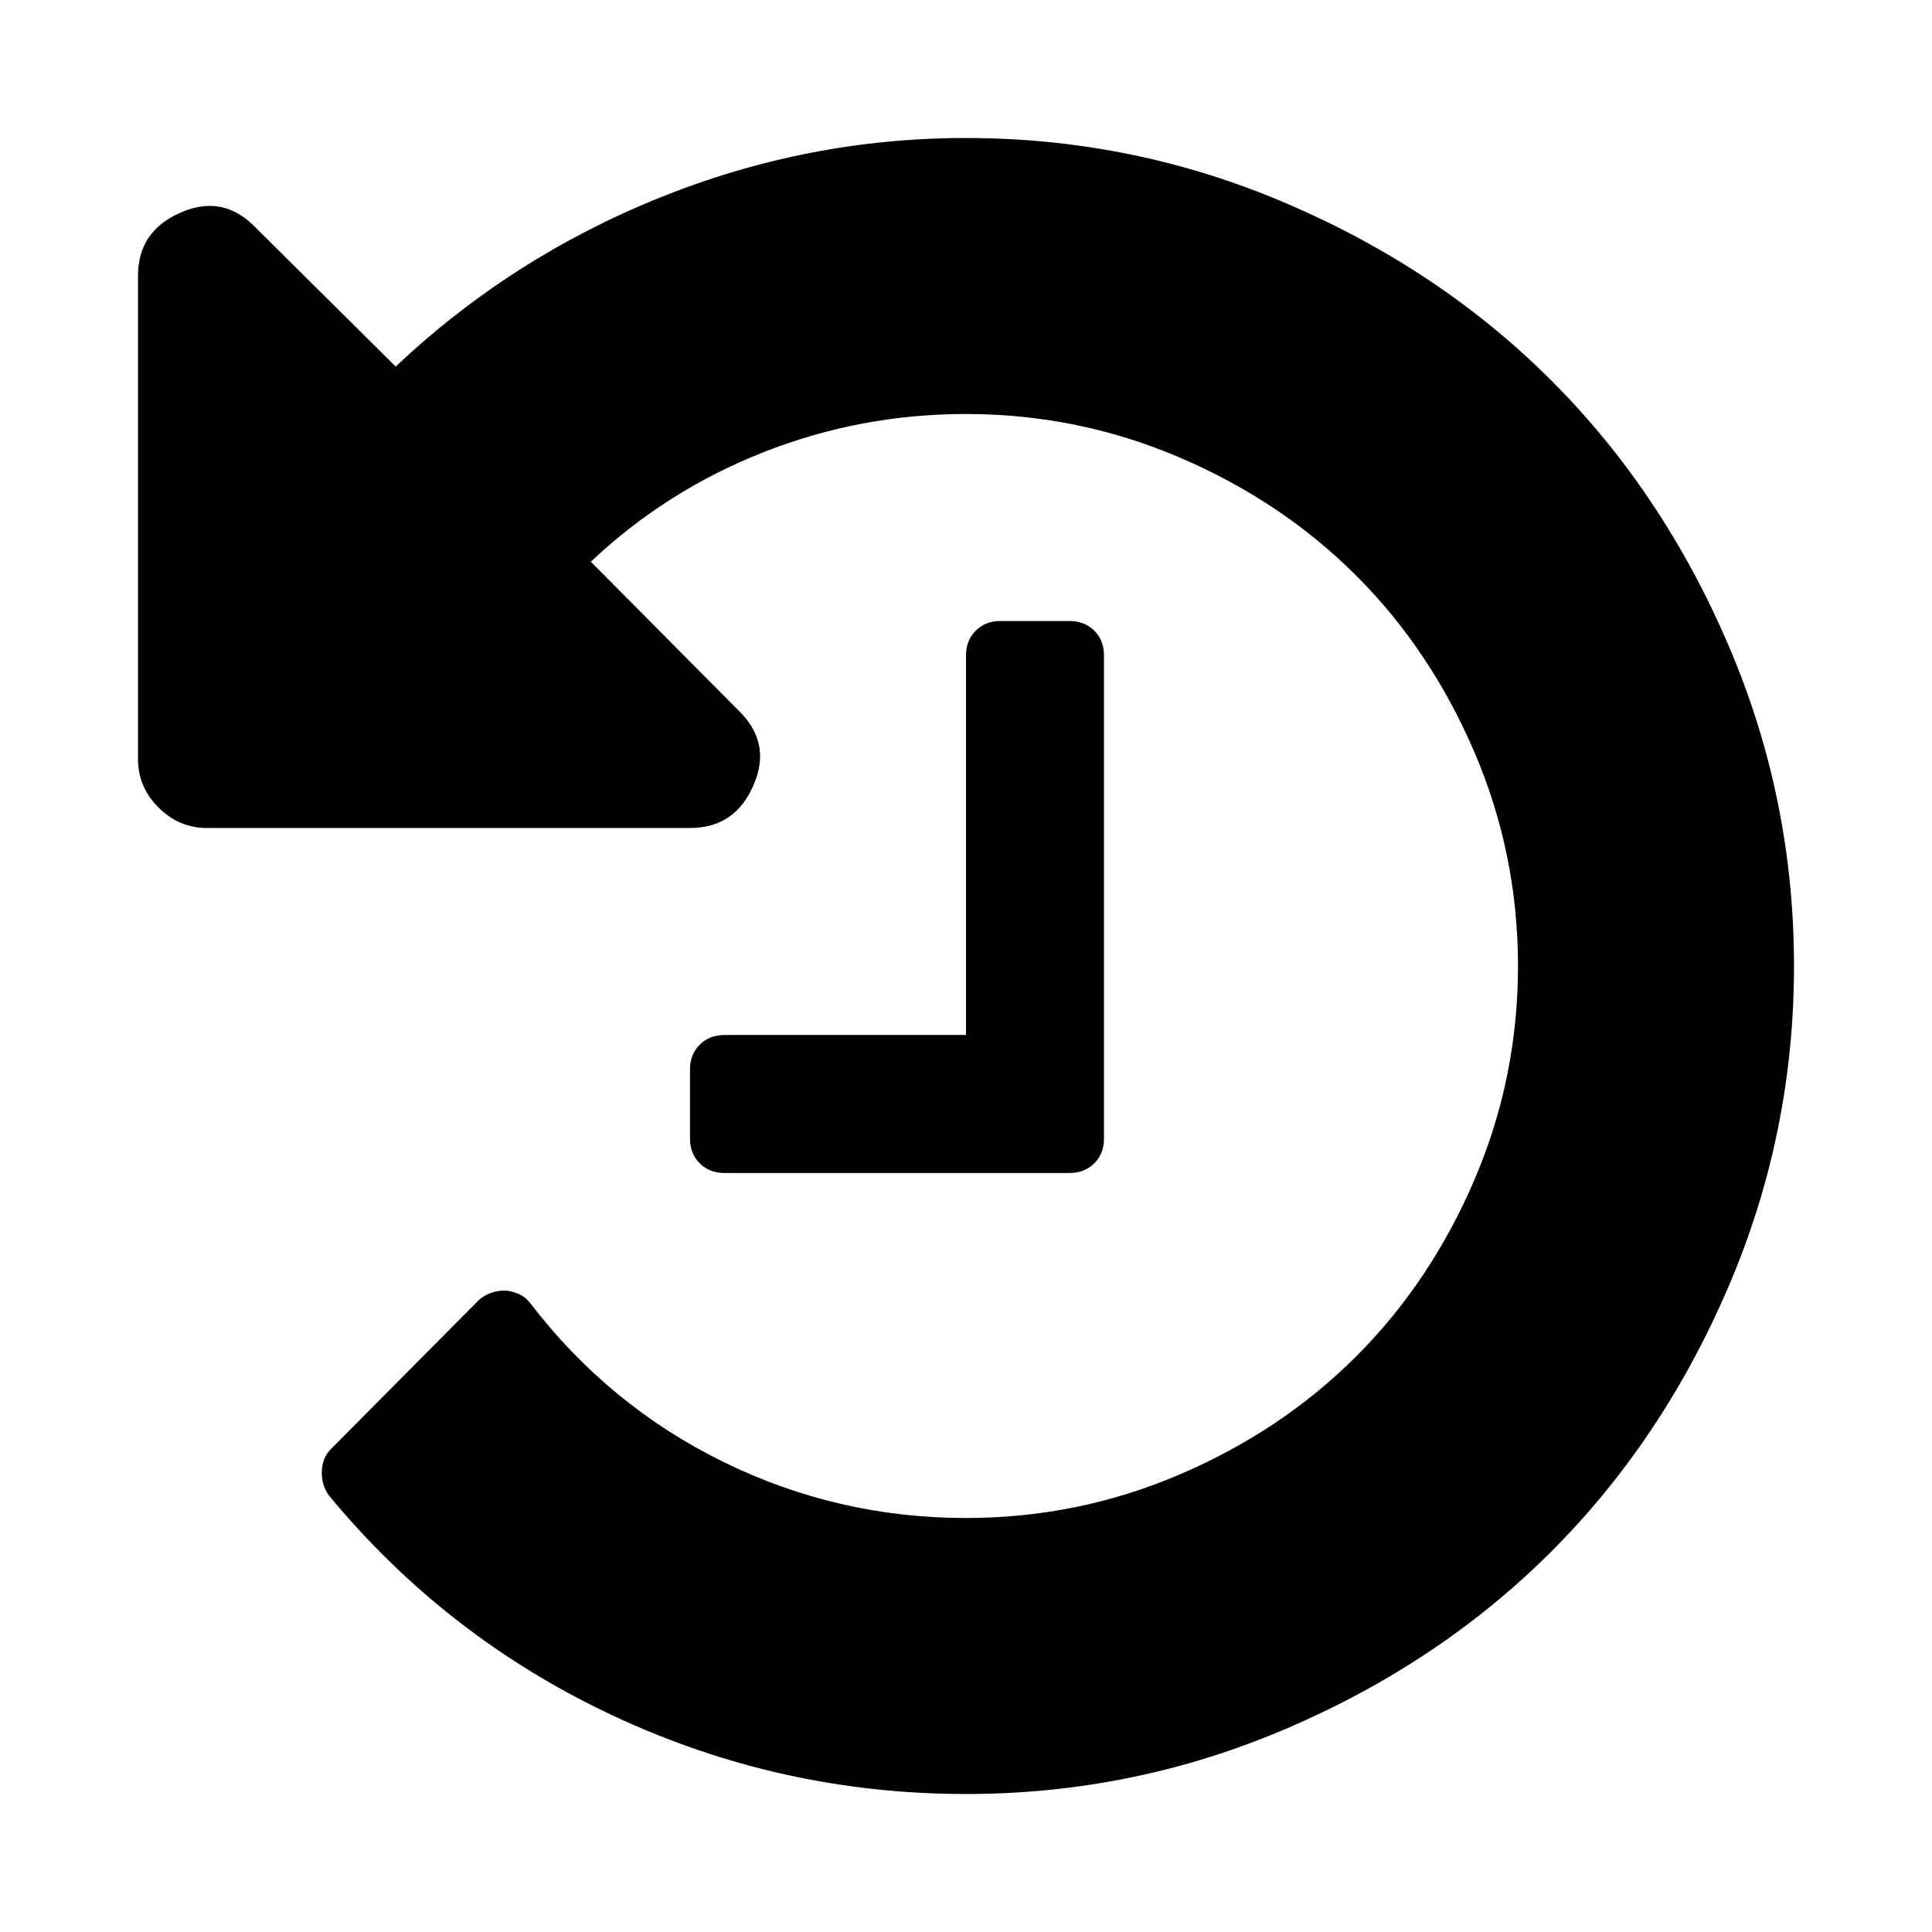
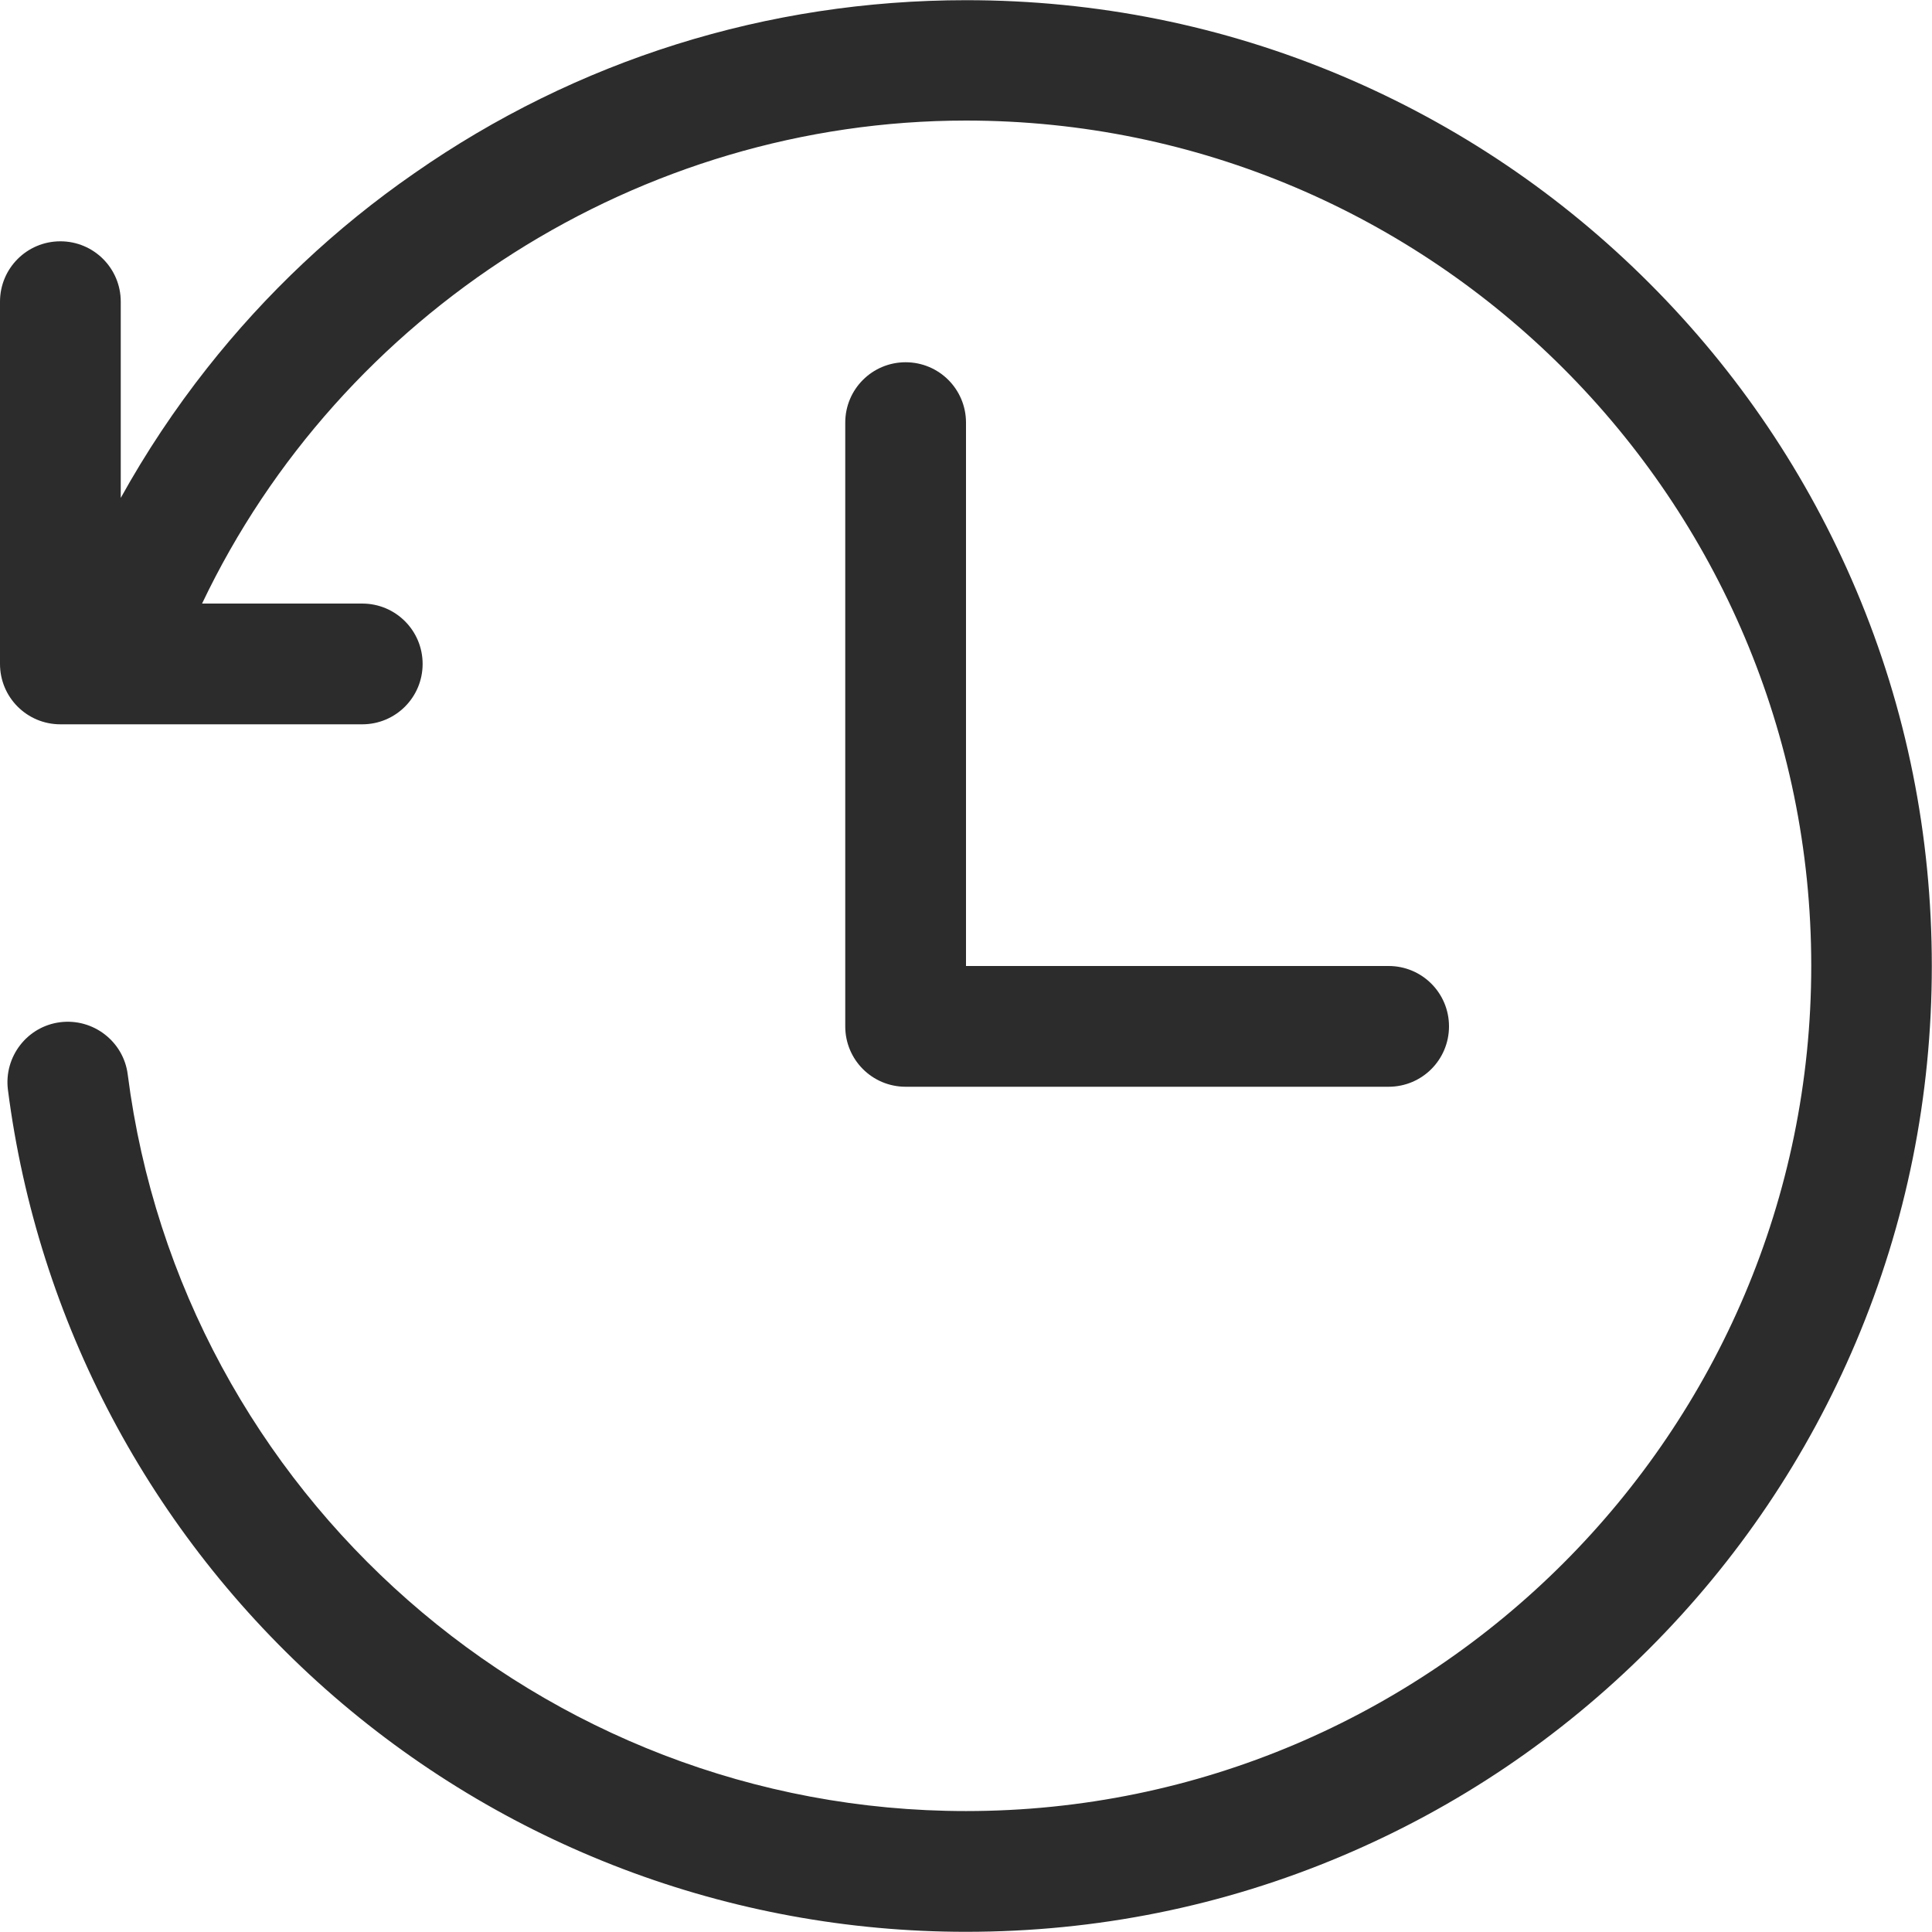
- <svg xmlns="http://www.w3.org/2000/svg" t="1584947144629" class="icon" viewBox="0 0 1024 1024" version="1.1" p-id="7953" width="200" height="200">
-   <defs>
-     <style type="text/css" />
-   </defs>
-   <path d="M950.857 512q0 89.143-34.857 170.286t-93.714 140-140 93.714-170.286 34.857q-98.286 0-186.857-41.429t-150.857-116.857q-4-5.714-3.714-12.857t4.857-11.714l78.286-78.857q5.714-5.143 14.286-5.143 9.143 1.143 13.143 6.857 41.714 54.286 102.286 84t128.571 29.714q59.429 0 113.429-23.143t93.429-62.571 62.571-93.429 23.143-113.429-23.143-113.429-62.571-93.429-93.429-62.571-113.429-23.143q-56 0-107.429 20.286t-91.429 58l78.286 78.857q17.714 17.143 8 39.429-9.714 22.857-33.714 22.857l-256 0q-14.857 0-25.714-10.857t-10.857-25.714l0-256q0-24 22.857-33.714 22.286-9.714 39.429 8l74.286 73.714q61.143-57.714 139.714-89.429t162.571-31.714q89.143 0 170.286 34.857t140 93.714 93.714 140 34.857 170.286zm-365.714-164.571l0 256q0 8-5.143 13.143t-13.143 5.143l-182.857 0q-8 0-13.143-5.143t-5.143-13.143l0-36.571q0-8 5.143-13.143t13.143-5.143l128 0 0-201.143q0-8 5.143-13.143t13.143-5.143l36.571 0q8 0 13.143 5.143t5.143 13.143z" p-id="7954" />
+ <svg xmlns="http://www.w3.org/2000/svg" t="1716532026891" class="icon" viewBox="0 0 1024 1024" version="1.1" p-id="91145" width="200" height="200">
+   <path d="M480 192c-17.7 0-32 14.3-32 32l0 320c0 17.7 14.3 32 32 32l256 0c17.7 0 32-14.3 32-32s-14.3-32-32-32L512 512l0-288C512 206.3 497.7 192 480 192z" p-id="91146" fill="#2c2c2c" />
+   <path d="M983.8 312.7c-25.8-61-62.7-115.7-109.7-162.7-47-47-101.8-83.9-162.7-109.7-63.1-26.7-130.2-40.2-199.3-40.2-105.3 0-206.5 31.7-292.6 91.8C177.9 120.7 141 155.5 109.7 195.2c-17.1 21.7-32.4 44.7-45.7 68.7l0-104c0-17.7-14.3-32-32-32s-32 14.3-32 32l0 192c0 17.7 14.3 32 32 32l160 0c17.7 0 32-14.3 32-32s-14.3-32-32-32l-84.9 0c73.5-154.4 232.3-256 404.9-256 247 0 448 201 448 448s-201 448-448 448c-224.8 0-415.8-167.9-444.3-390.4-2.2-17.5-18.3-29.9-35.8-27.7-17.5 2.2-29.9 18.3-27.7 35.8 15.7 122.5 75.5 235.3 168.3 317.6 93.7 83 214.2 128.7 339.5 128.7 69.1 0 136.2-13.5 199.3-40.2 61-25.8 115.7-62.7 162.7-109.7 47-47 83.9-101.8 109.7-162.7 26.7-63.1 40.2-130.2 40.2-199.3S1010.5 375.8 983.8 312.7z" p-id="91147" fill="#2c2c2c" />
</svg>
